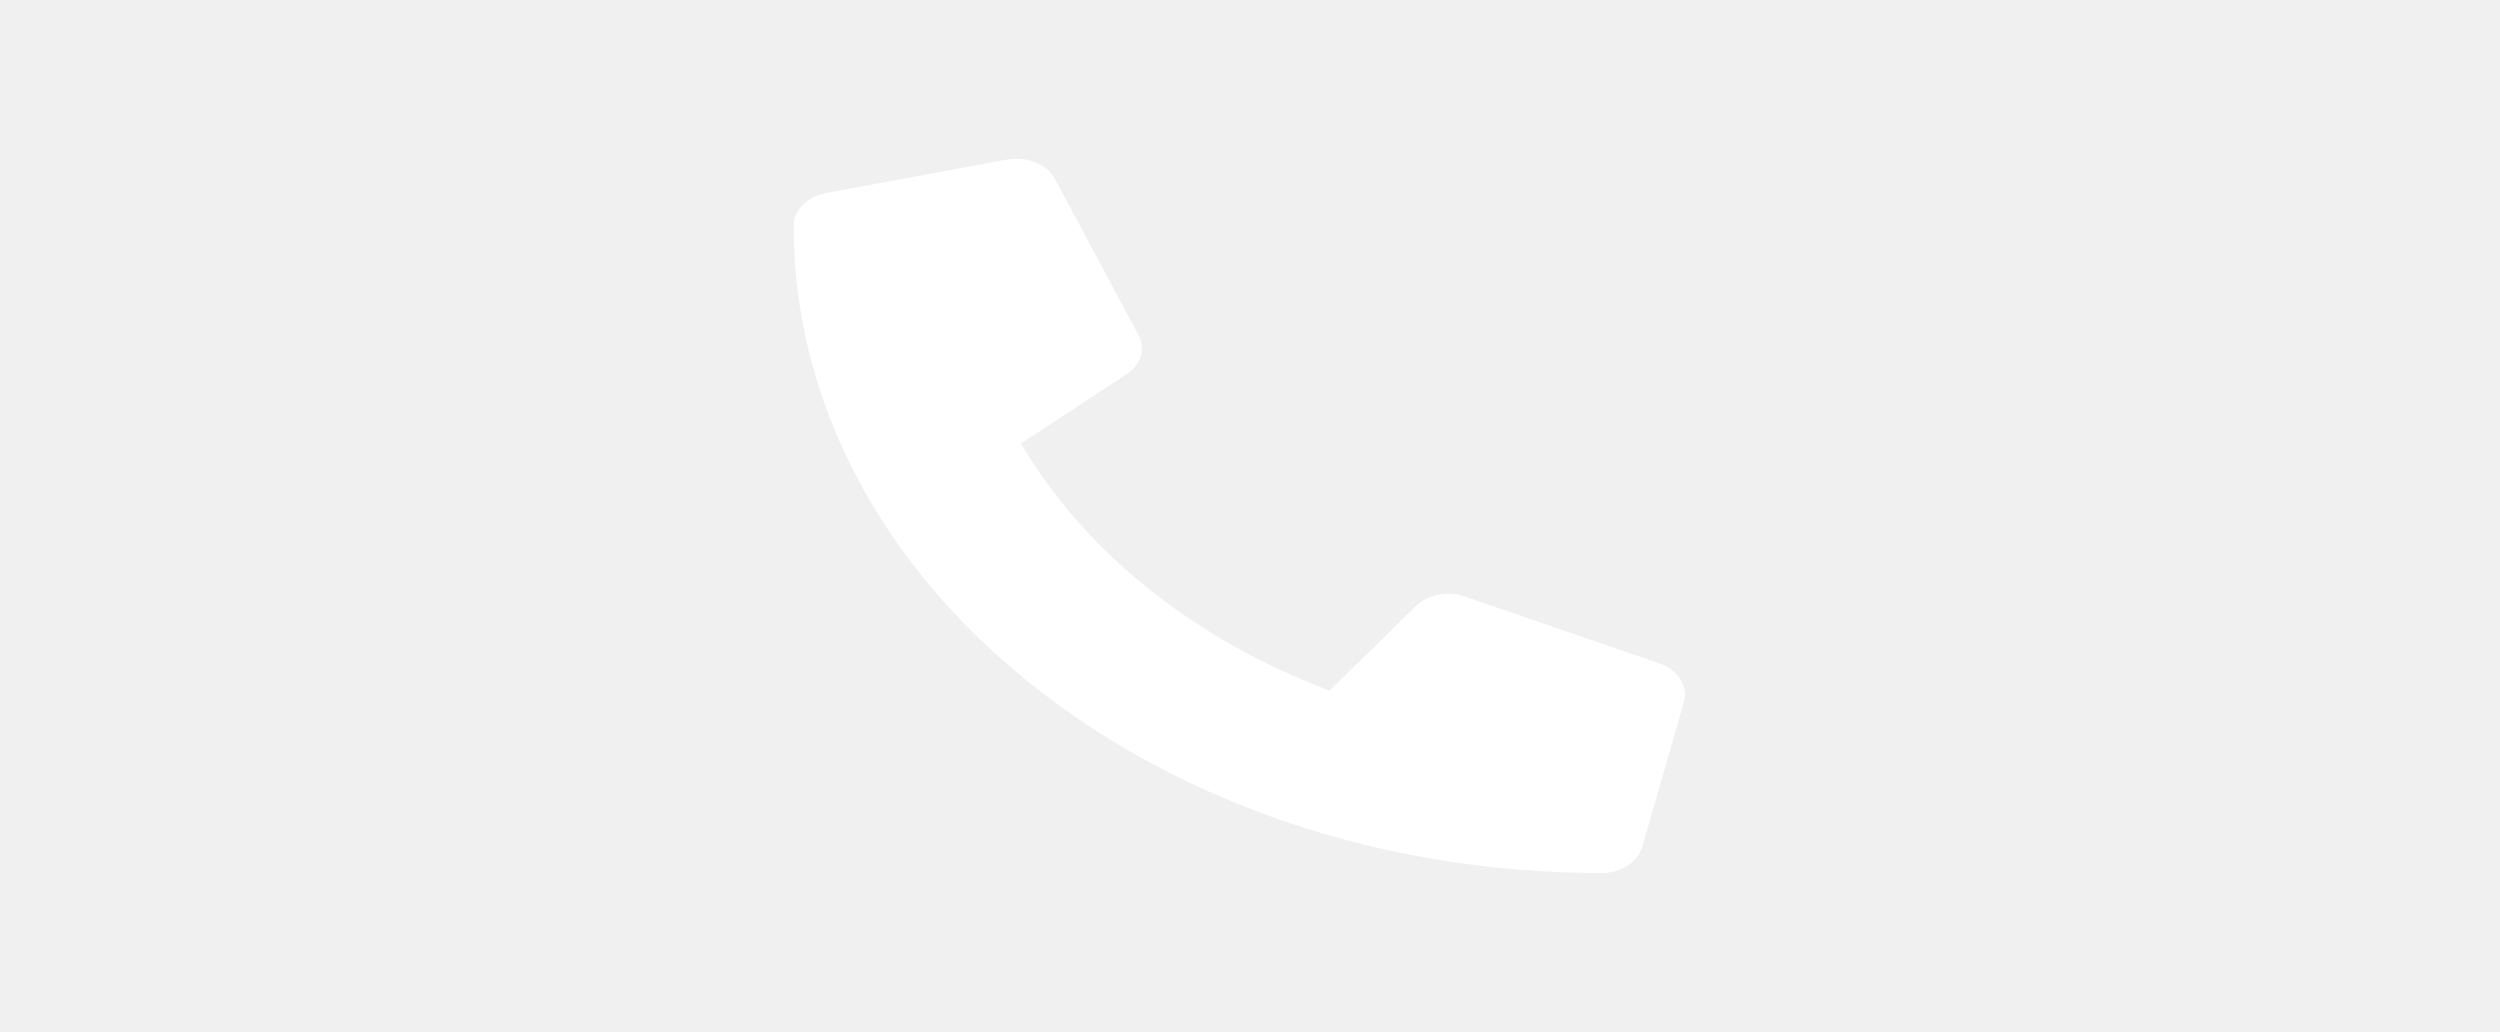
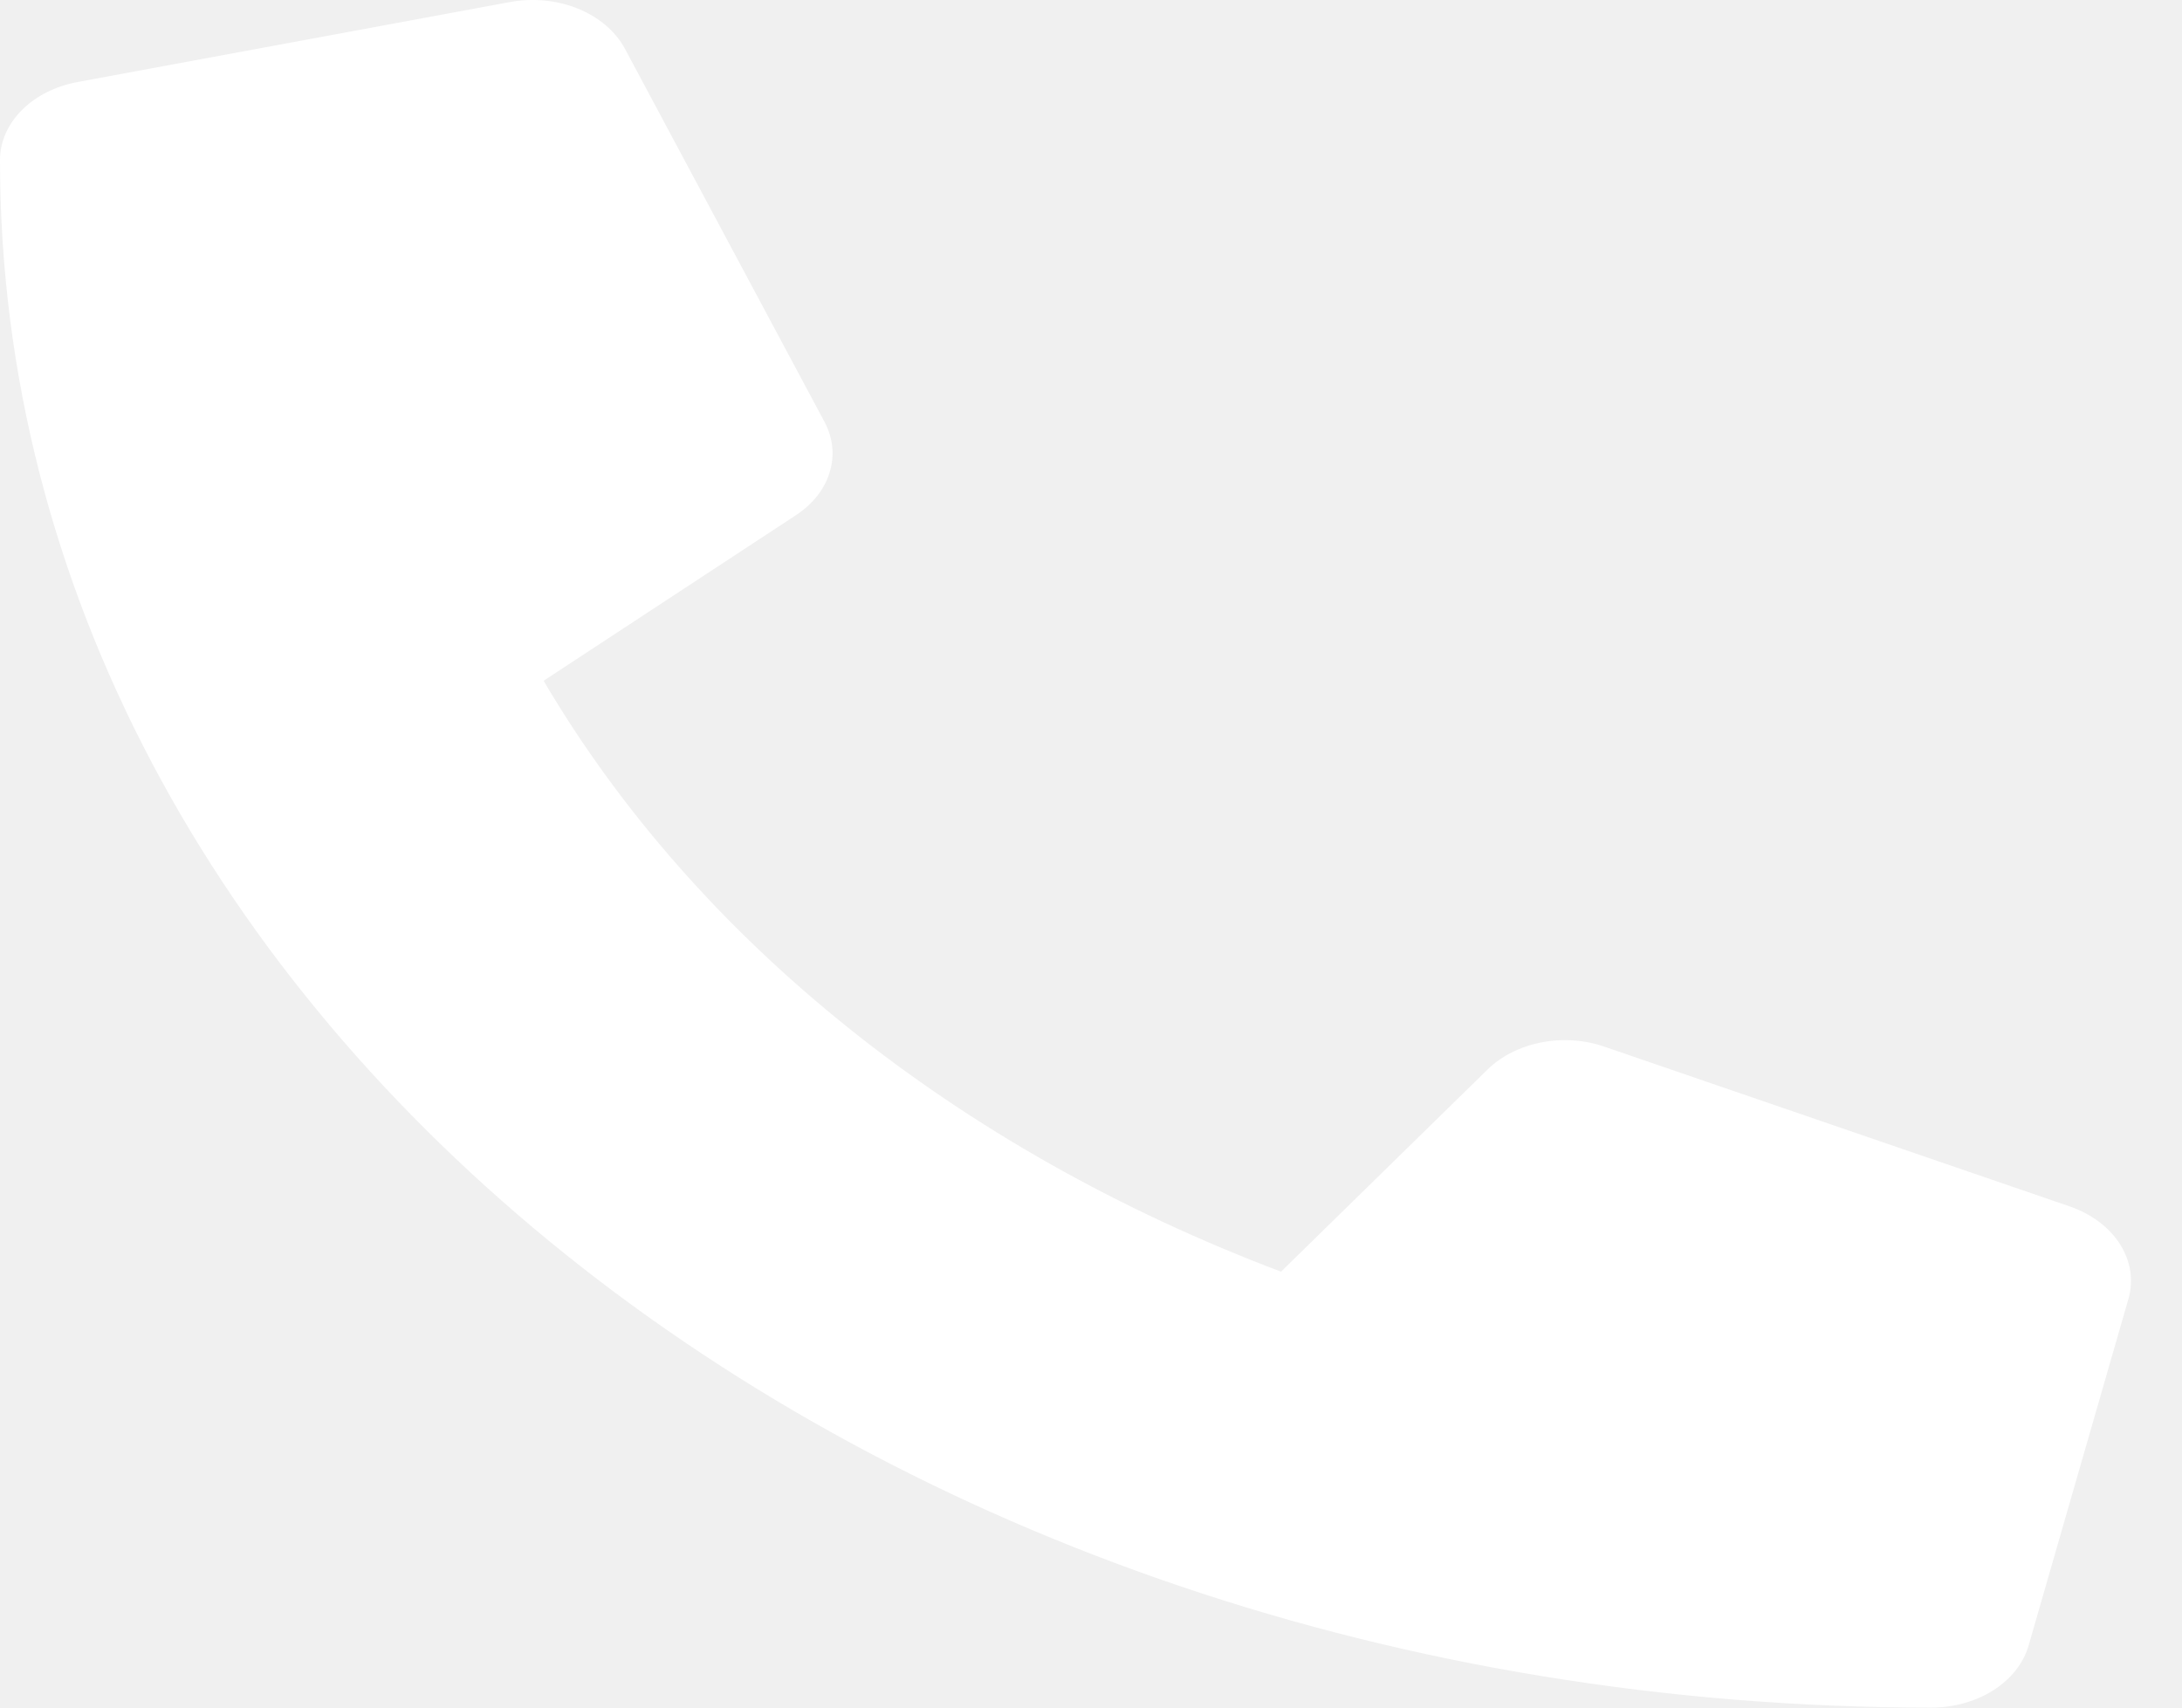
- <svg xmlns="http://www.w3.org/2000/svg" width="63" height="26" viewBox="0 0 63 26" fill="none">
-   <path d="M41.822 16.719L36.908 15.032C36.698 14.96 36.465 14.945 36.243 14.989C36.022 15.033 35.824 15.133 35.679 15.274L33.503 17.405C30.088 16.115 27.34 13.912 25.73 11.176L28.388 9.432C28.566 9.316 28.691 9.158 28.745 8.98C28.8 8.803 28.781 8.616 28.691 8.447L26.585 4.51C26.486 4.329 26.312 4.181 26.092 4.091C25.872 4.002 25.619 3.977 25.379 4.021L20.816 4.865C20.584 4.908 20.377 5.013 20.229 5.162C20.081 5.311 20 5.496 20 5.687C20 14.705 29.121 22 40.357 22C40.595 22 40.826 21.936 41.013 21.817C41.199 21.698 41.33 21.532 41.383 21.346L42.436 17.69C42.49 17.496 42.459 17.293 42.347 17.116C42.234 16.939 42.049 16.799 41.822 16.719Z" fill="white" />
+ <svg xmlns="http://www.w3.org/2000/svg" width="23" height="18" viewBox="0 0 23 18" fill="none">
+   <path d="M21.822 12.719L16.908 11.032C16.698 10.96 16.465 10.945 16.243 10.989C16.022 11.033 15.824 11.133 15.68 11.274L13.503 13.405C10.088 12.115 7.34 9.912 5.73 7.176L8.388 5.432C8.565 5.316 8.691 5.158 8.745 4.98C8.8 4.803 8.781 4.616 8.691 4.447L6.585 0.51C6.487 0.329 6.312 0.181 6.092 0.091C5.872 0.002 5.619 -0.023 5.379 0.021L0.816 0.865C0.584 0.908 0.377 1.013 0.229 1.162C0.081 1.311 -5.34455e-05 1.496 2.65699e-08 1.687C2.65699e-08 10.705 9.121 18 20.357 18C20.595 18 20.826 17.936 21.012 17.817C21.199 17.698 21.33 17.532 21.383 17.346L22.436 13.69C22.491 13.496 22.459 13.293 22.347 13.116C22.235 12.939 22.049 12.799 21.822 12.719Z" fill="white" />
</svg>
